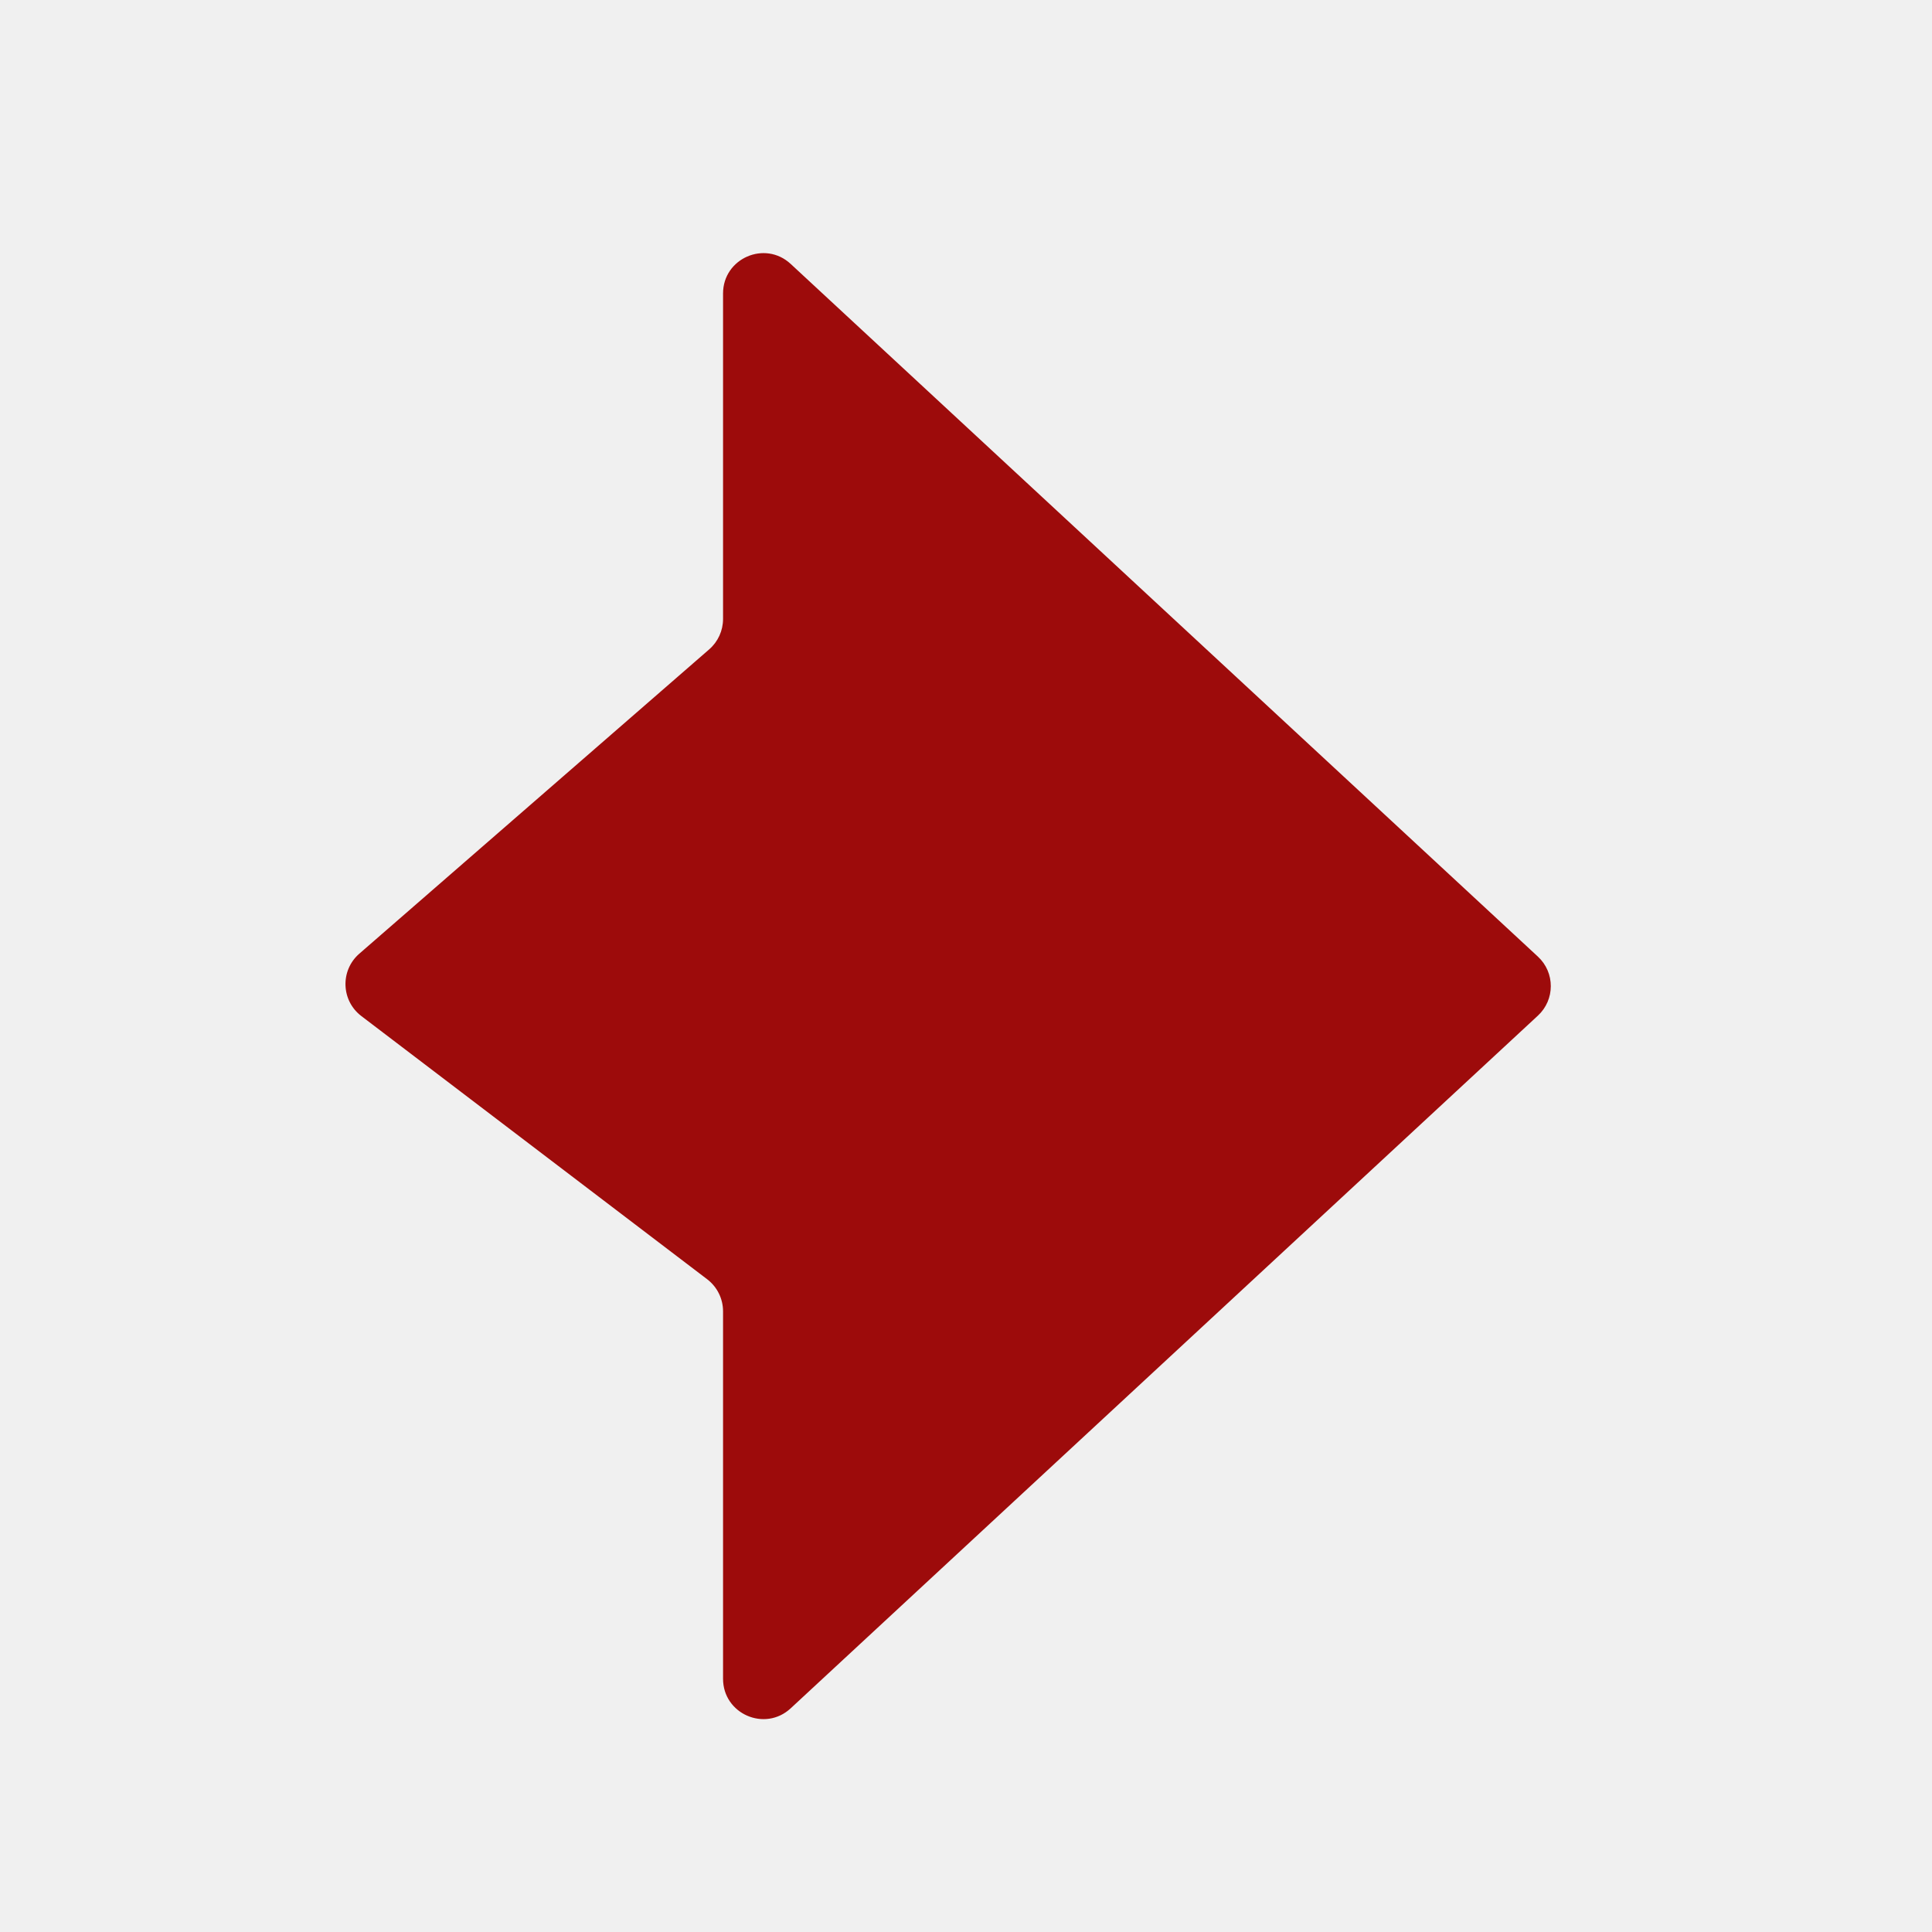
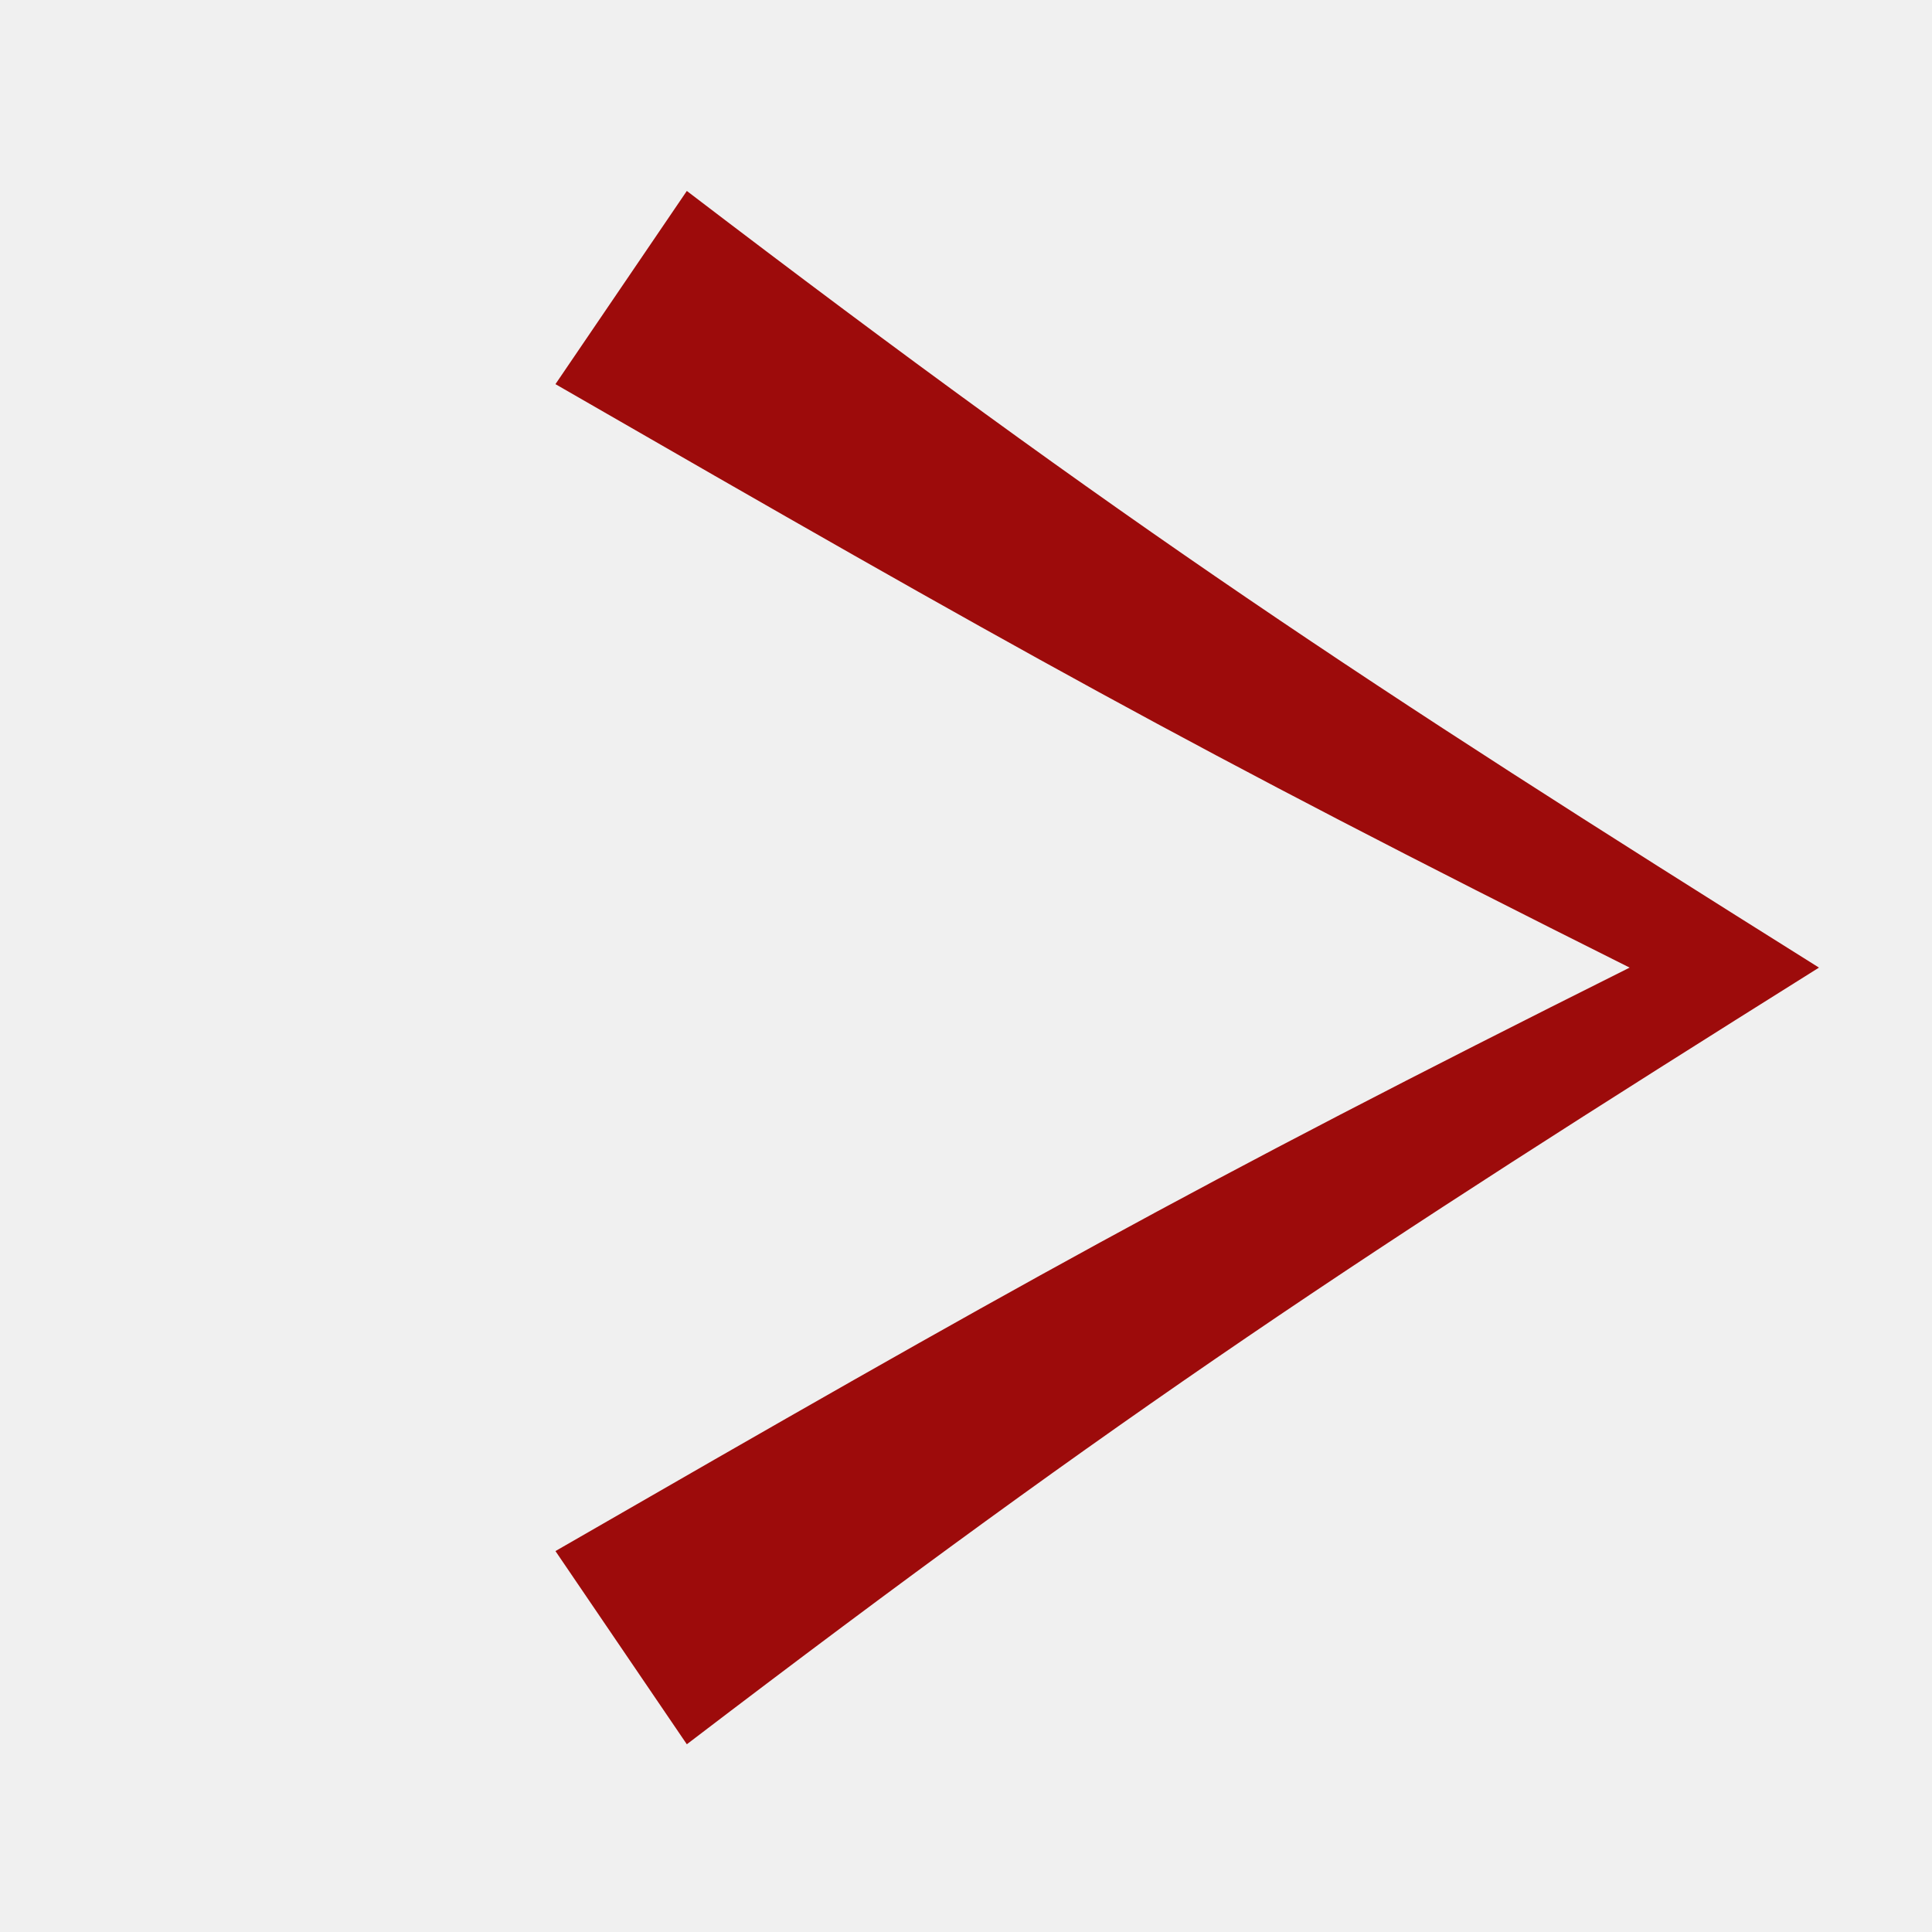
<svg xmlns="http://www.w3.org/2000/svg" width="48" height="48" viewBox="0 0 48 48" fill="none">
-   <path d="M17.621 16.132L8.927 23.694C8.449 24.11 8.473 24.86 8.978 25.244L17.57 31.783C17.818 31.972 17.964 32.267 17.964 32.579V41.709C17.964 42.582 19.004 43.036 19.644 42.443L38.209 25.233C38.636 24.838 38.636 24.162 38.209 23.767L19.644 6.557C19.004 5.964 17.964 6.418 17.964 7.291V15.378C17.964 15.667 17.839 15.942 17.621 16.132Z" fill="#9D0B0B" />
+   <g clip-path="url(#clip0_341_45)">
+     <path d="M17.064 43.336C28.008 34.984 33.864 31.144 45.192 24.04C33.864 16.936 28.008 13.096 17.064 4.744L13.8 9.544C25.128 16.072 29.544 18.568 40.488 24.04C29.544 29.512 25.128 32.008 13.8 38.536L17.064 43.336Z" fill="#9D0B0B" />
+   </g>
+   <defs>
+     <clipPath id="clip0_341_45">
+       <rect width="48" height="48" fill="white" />
+     </clipPath>
+   </defs>
</svg>
